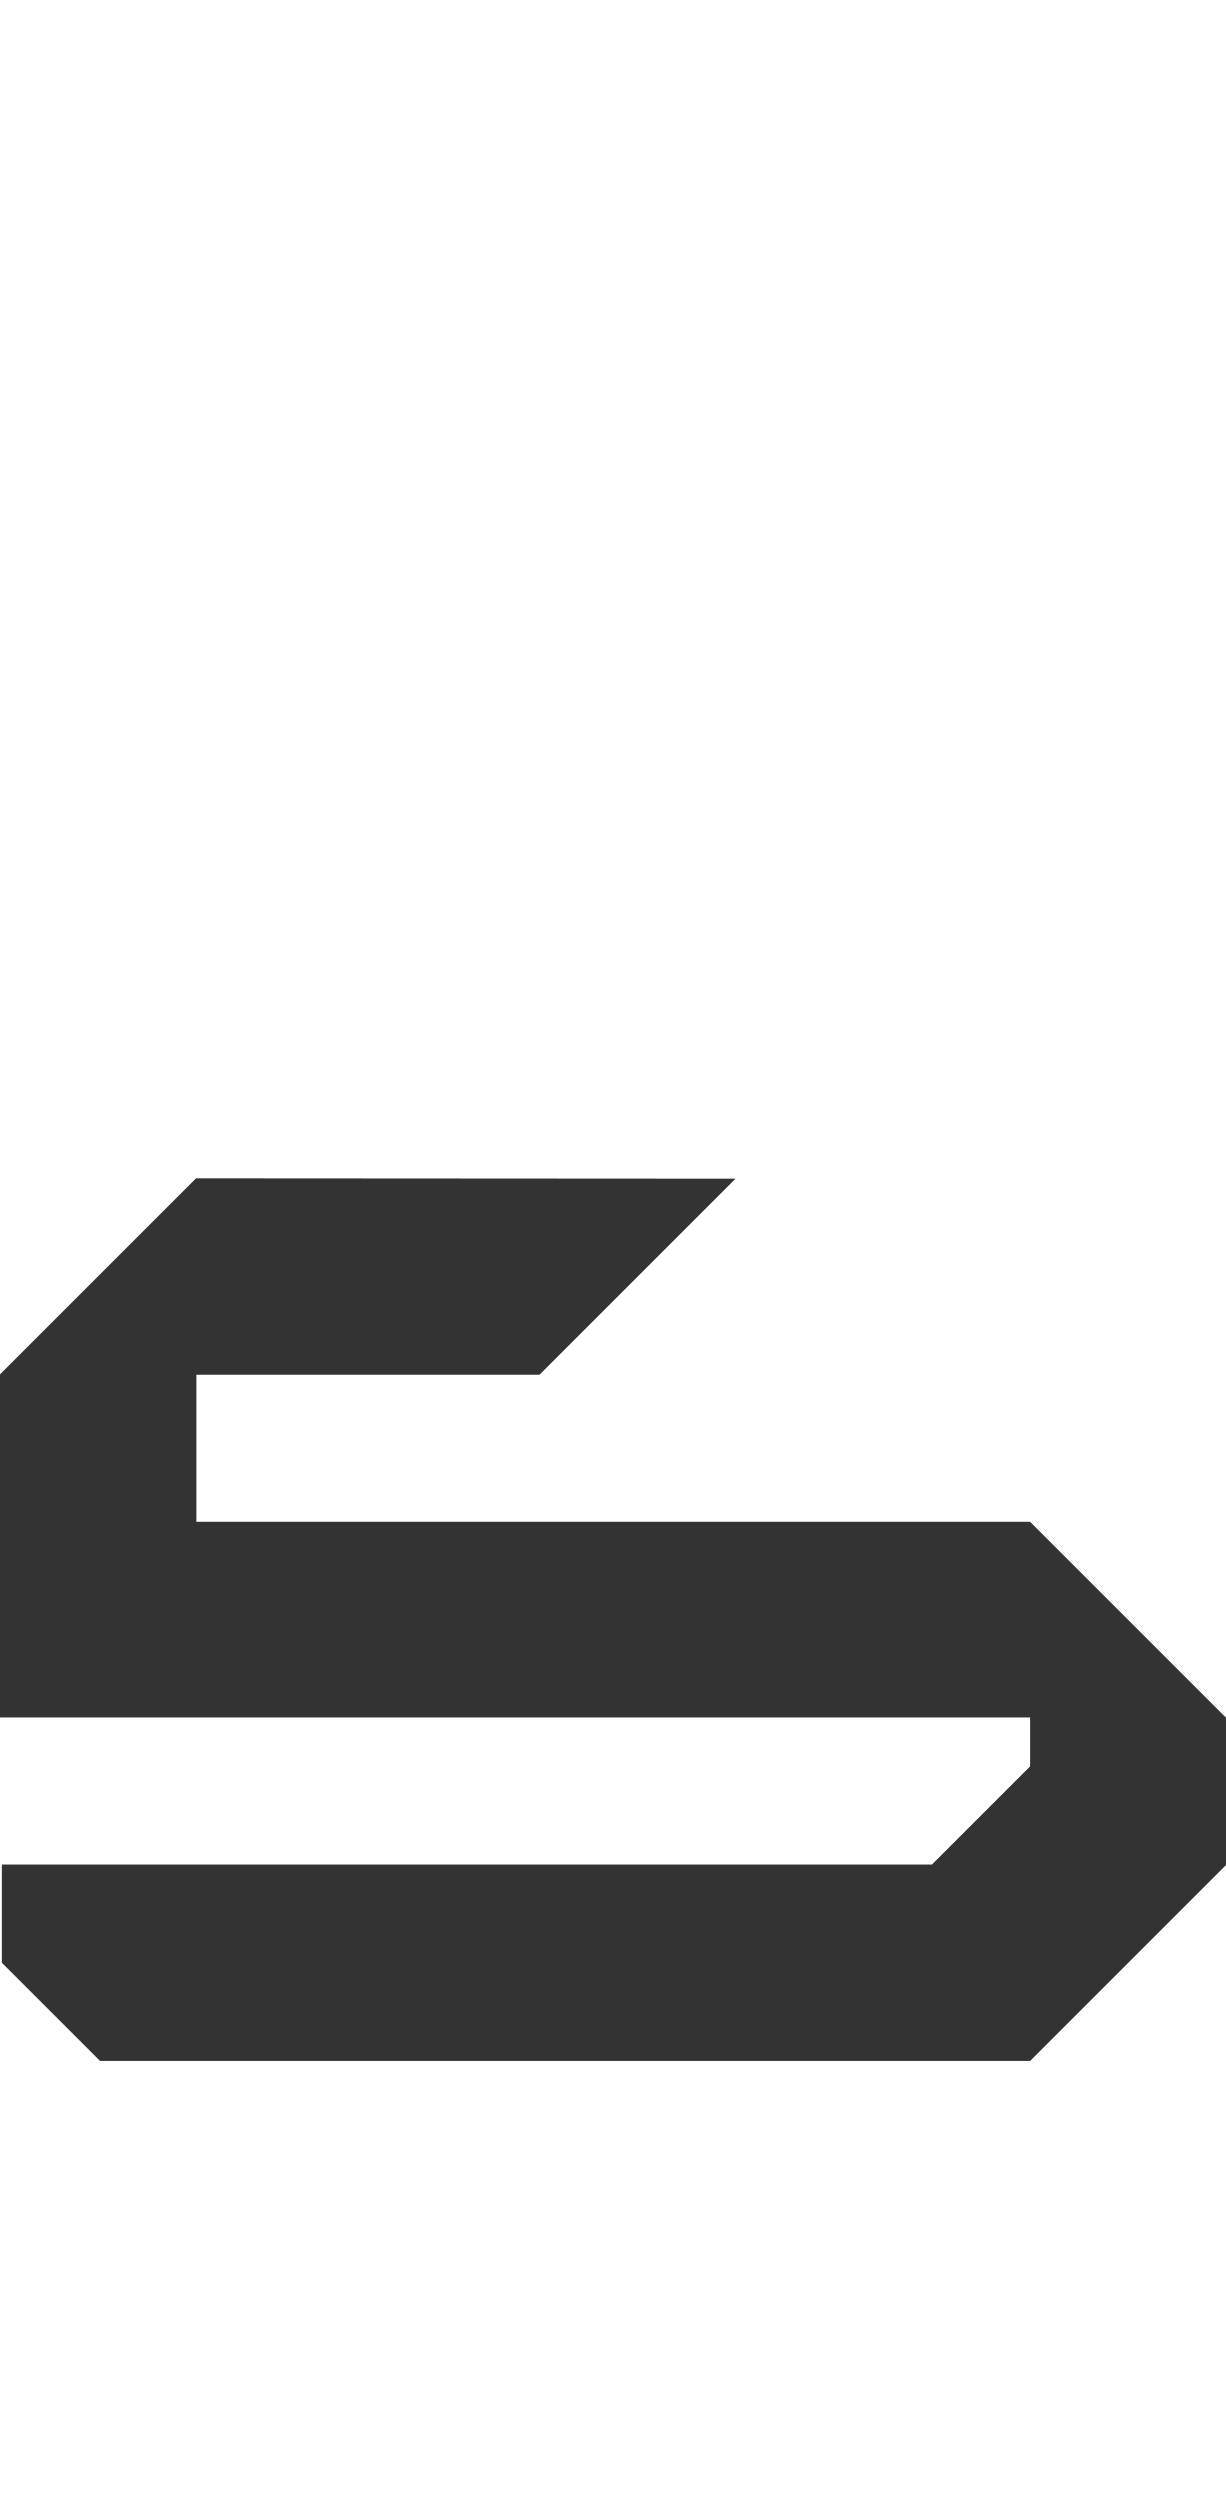
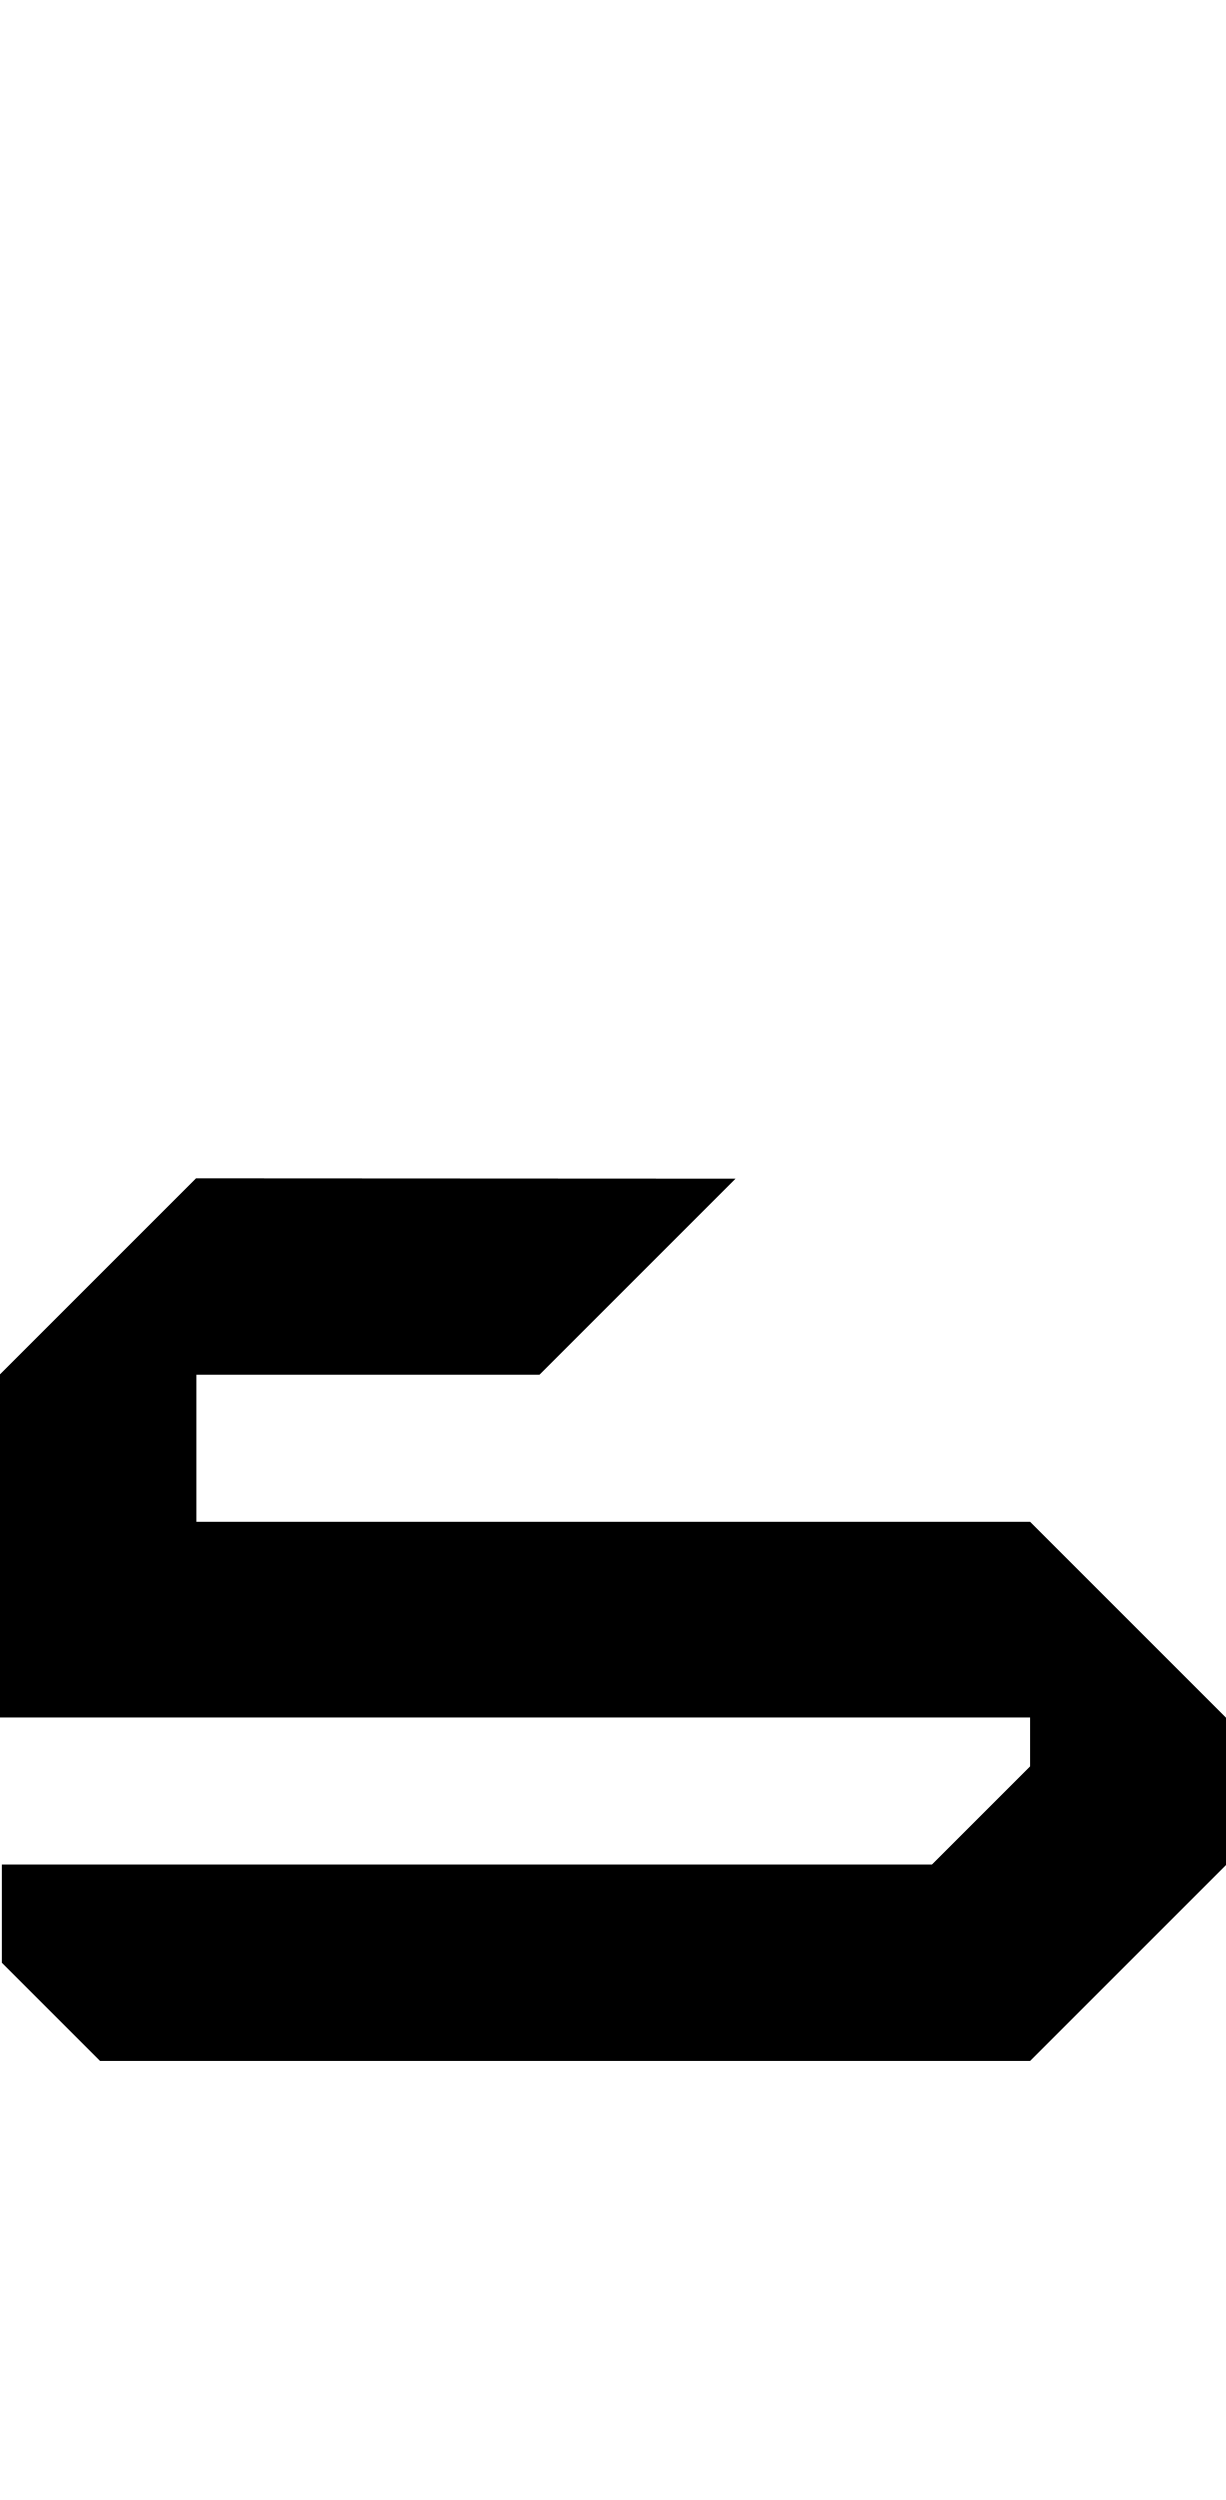
<svg xmlns="http://www.w3.org/2000/svg" width="125" height="255" version="1.1" viewBox="0 0 33.073 67.469">
-   <path d="m5.29 31.8-5.29 5.29v9.26h27.8v1.32l-2.65 2.65h-25.1v2.65l2.65 2.65h25.1l5.29-5.29v-3.97l-5.29-5.29h-22.5v-3.97h9.26l5.29-5.29z" style="fill:#333" />
+   <path d="m5.29 31.8-5.29 5.29v9.26h27.8v1.32l-2.65 2.65h-25.1v2.65l2.65 2.65h25.1l5.29-5.29v-3.97l-5.29-5.29h-22.5v-3.97h9.26l5.29-5.29z" />
</svg>
